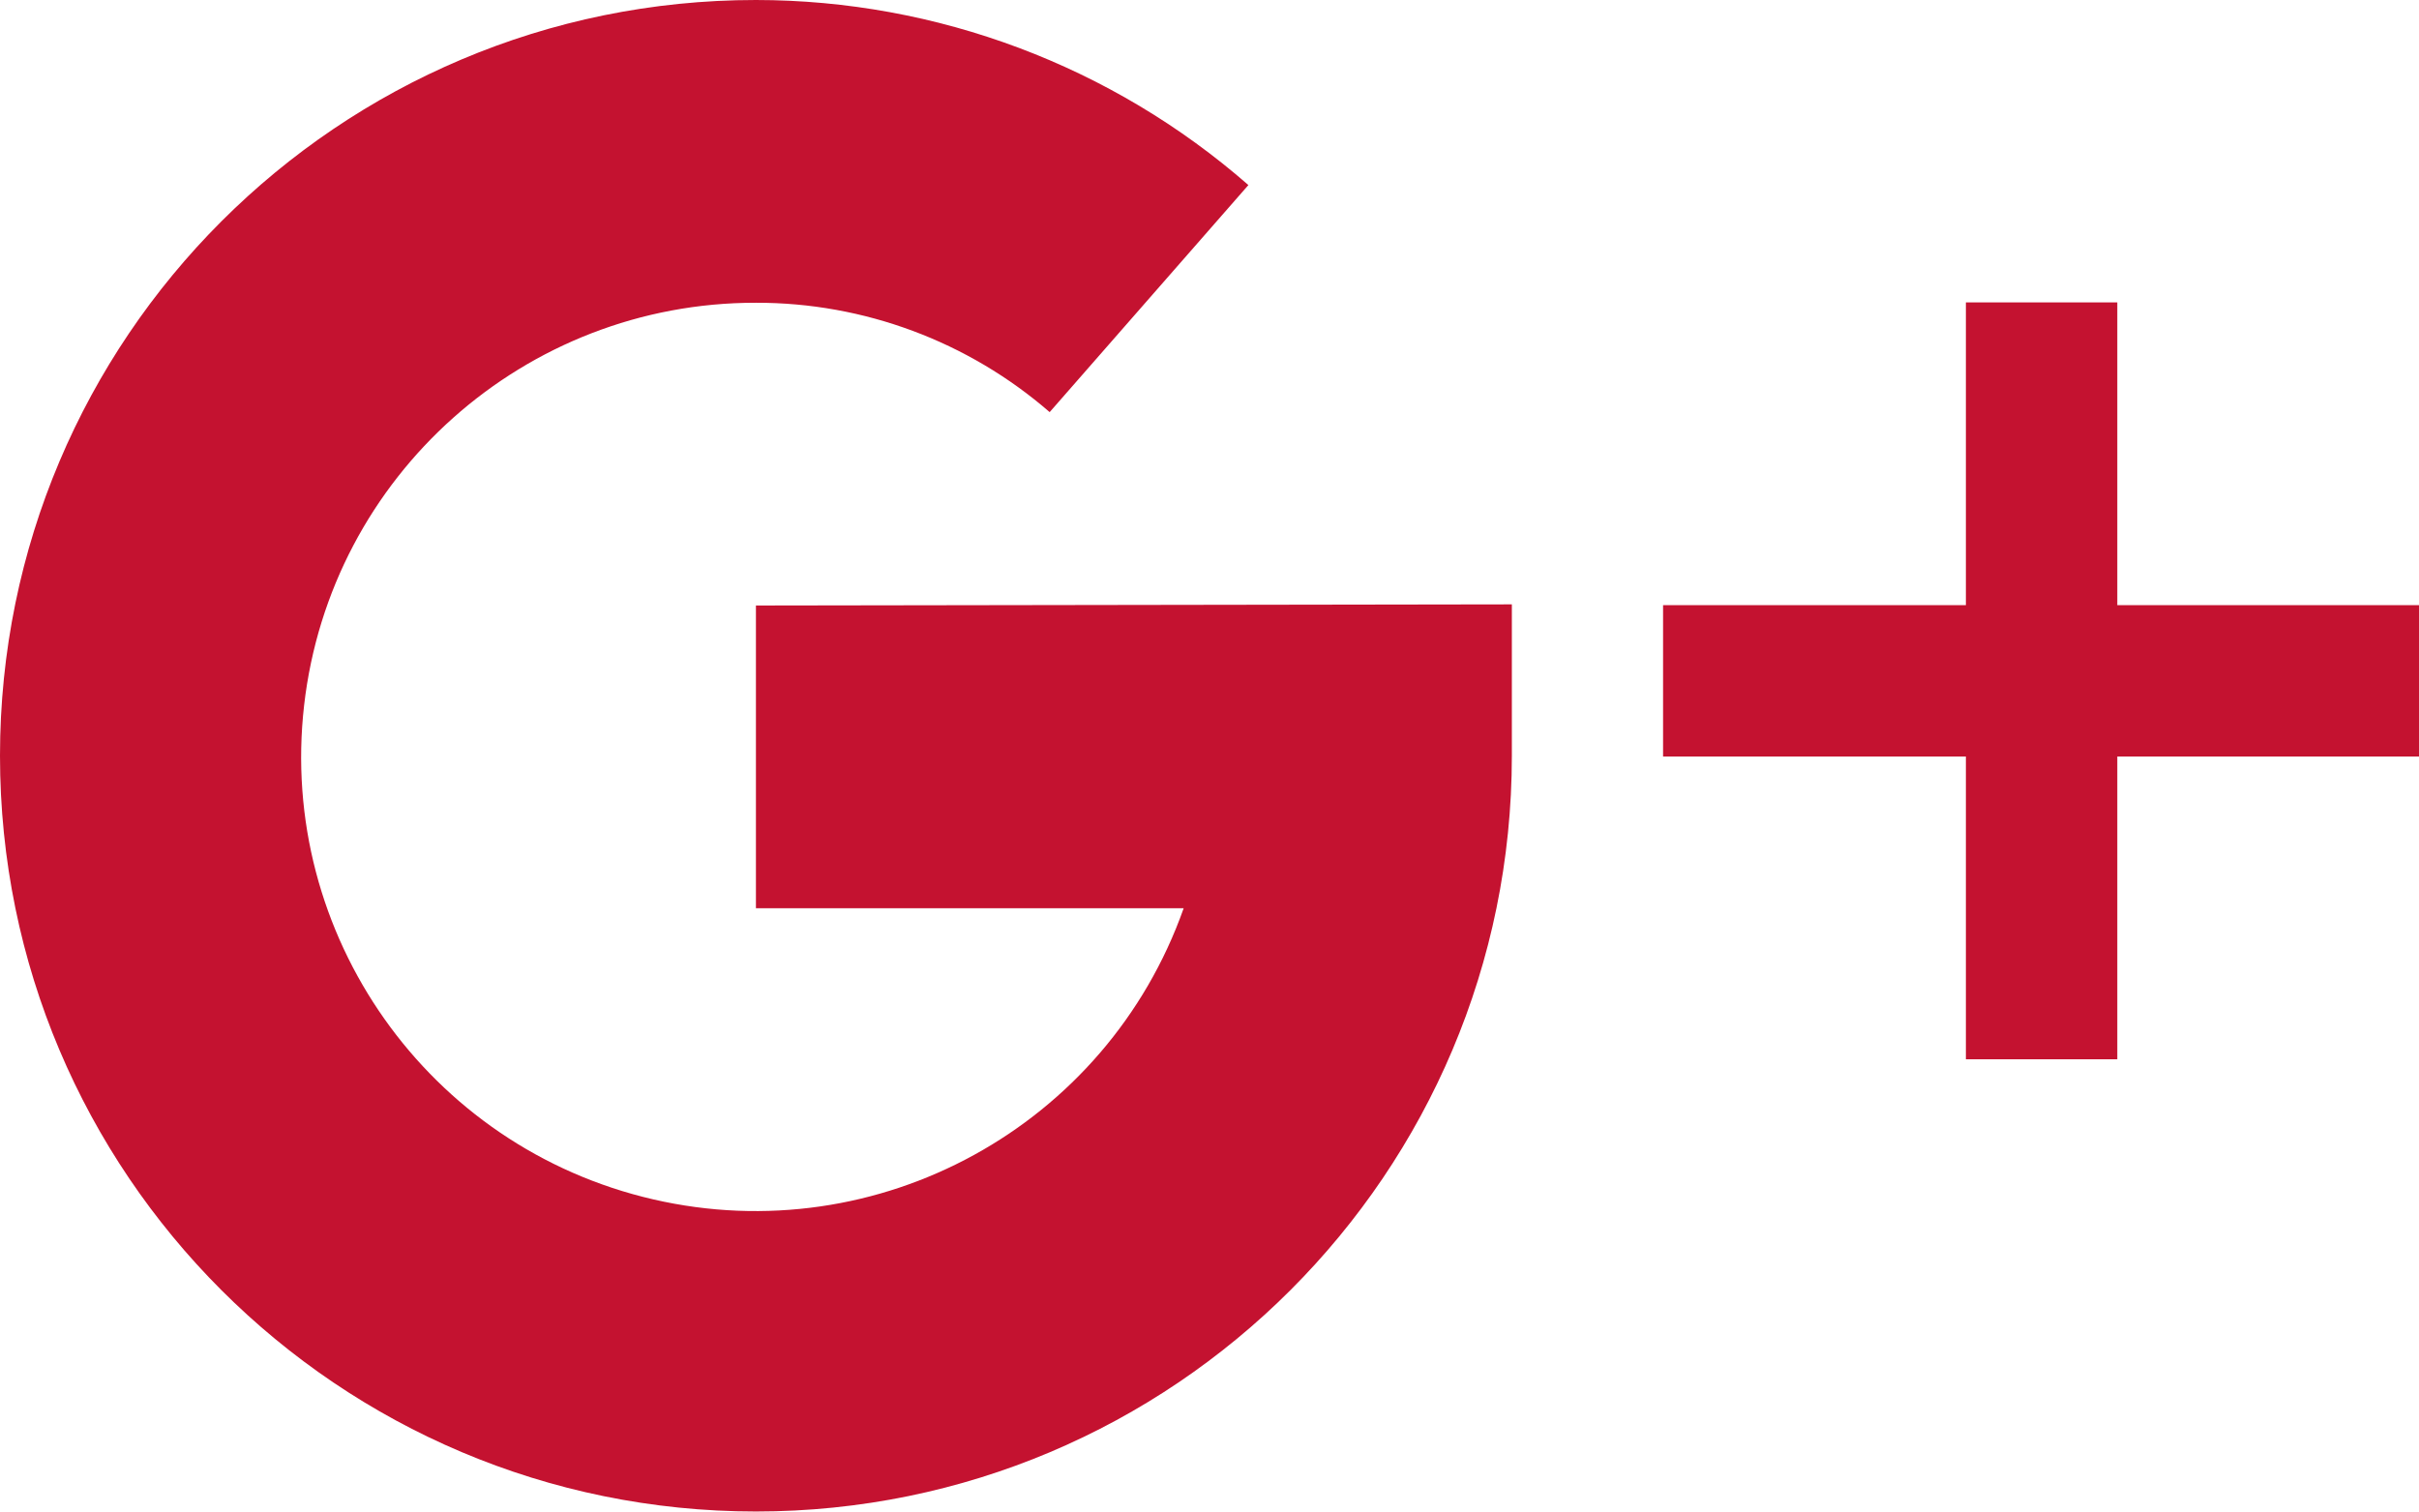
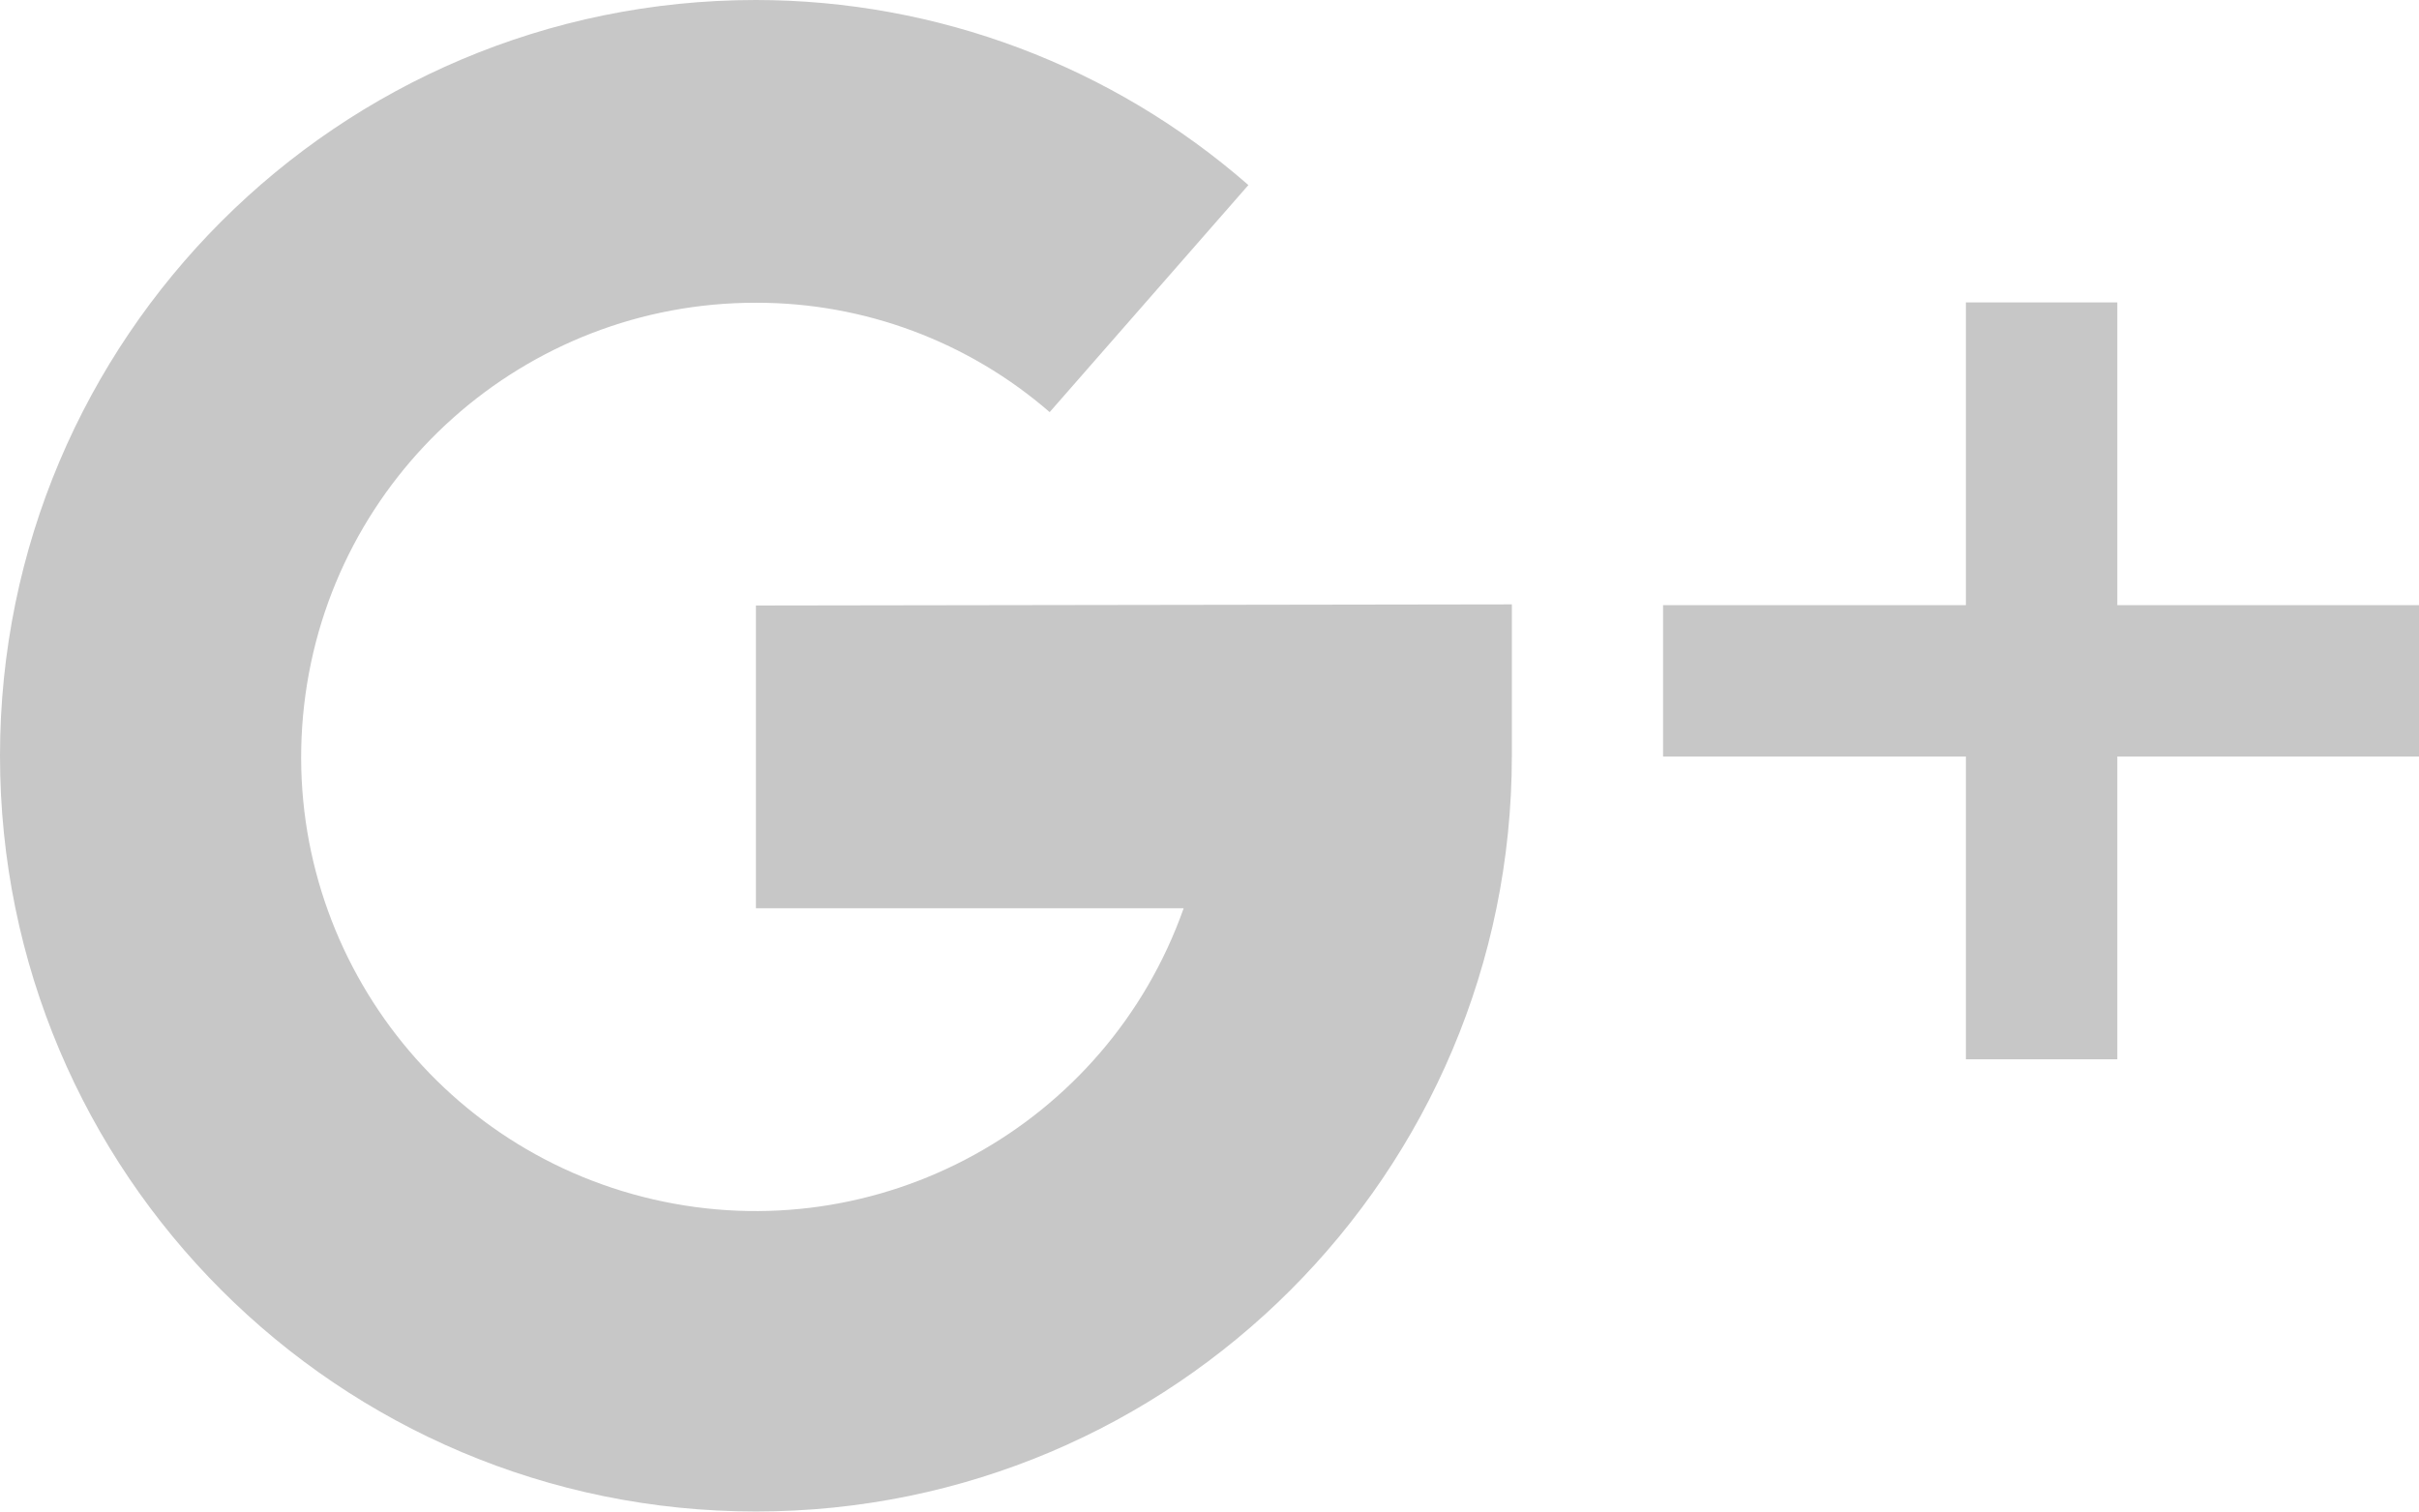
<svg xmlns="http://www.w3.org/2000/svg" viewBox="0 0 12.781 7.988">
  <defs>
    <style>
-             .cls-1{fill:#c41230}
+             .cls-1{fill:#c7c7c7}
        </style>
  </defs>
  <g id="google-plus" transform="translate(-761.545 -5995.545)">
    <g id="Group_79" data-name="Group 79" transform="translate(770.332 5997.143)">
      <g id="Group_78" data-name="Group 78">
        <path id="Path_22" d="M354.4 161.6V160h-.8v1.6H352v.8h1.6v1.6h.8v-1.6h1.6v-.8z" class="cls-1" data-name="Path 22" transform="translate(-352 -160)" />
      </g>
    </g>
    <g id="Group_81" data-name="Group 81" transform="translate(761.545 5995.545)">
      <g id="Group_80" data-name="Group 80">
        <path id="Path_23" d="M3.994 99.2v1.6h2.26a2.4 2.4 0 1 1-2.26-3.2 2.361 2.361 0 0 1 1.552.578l1.05-1.2A3.958 3.958 0 0 0 3.994 96a3.994 3.994 0 1 0 3.994 3.994v-.8z" class="cls-1" data-name="Path 23" transform="translate(0 -96)" />
      </g>
    </g>
  </g>
</svg>
